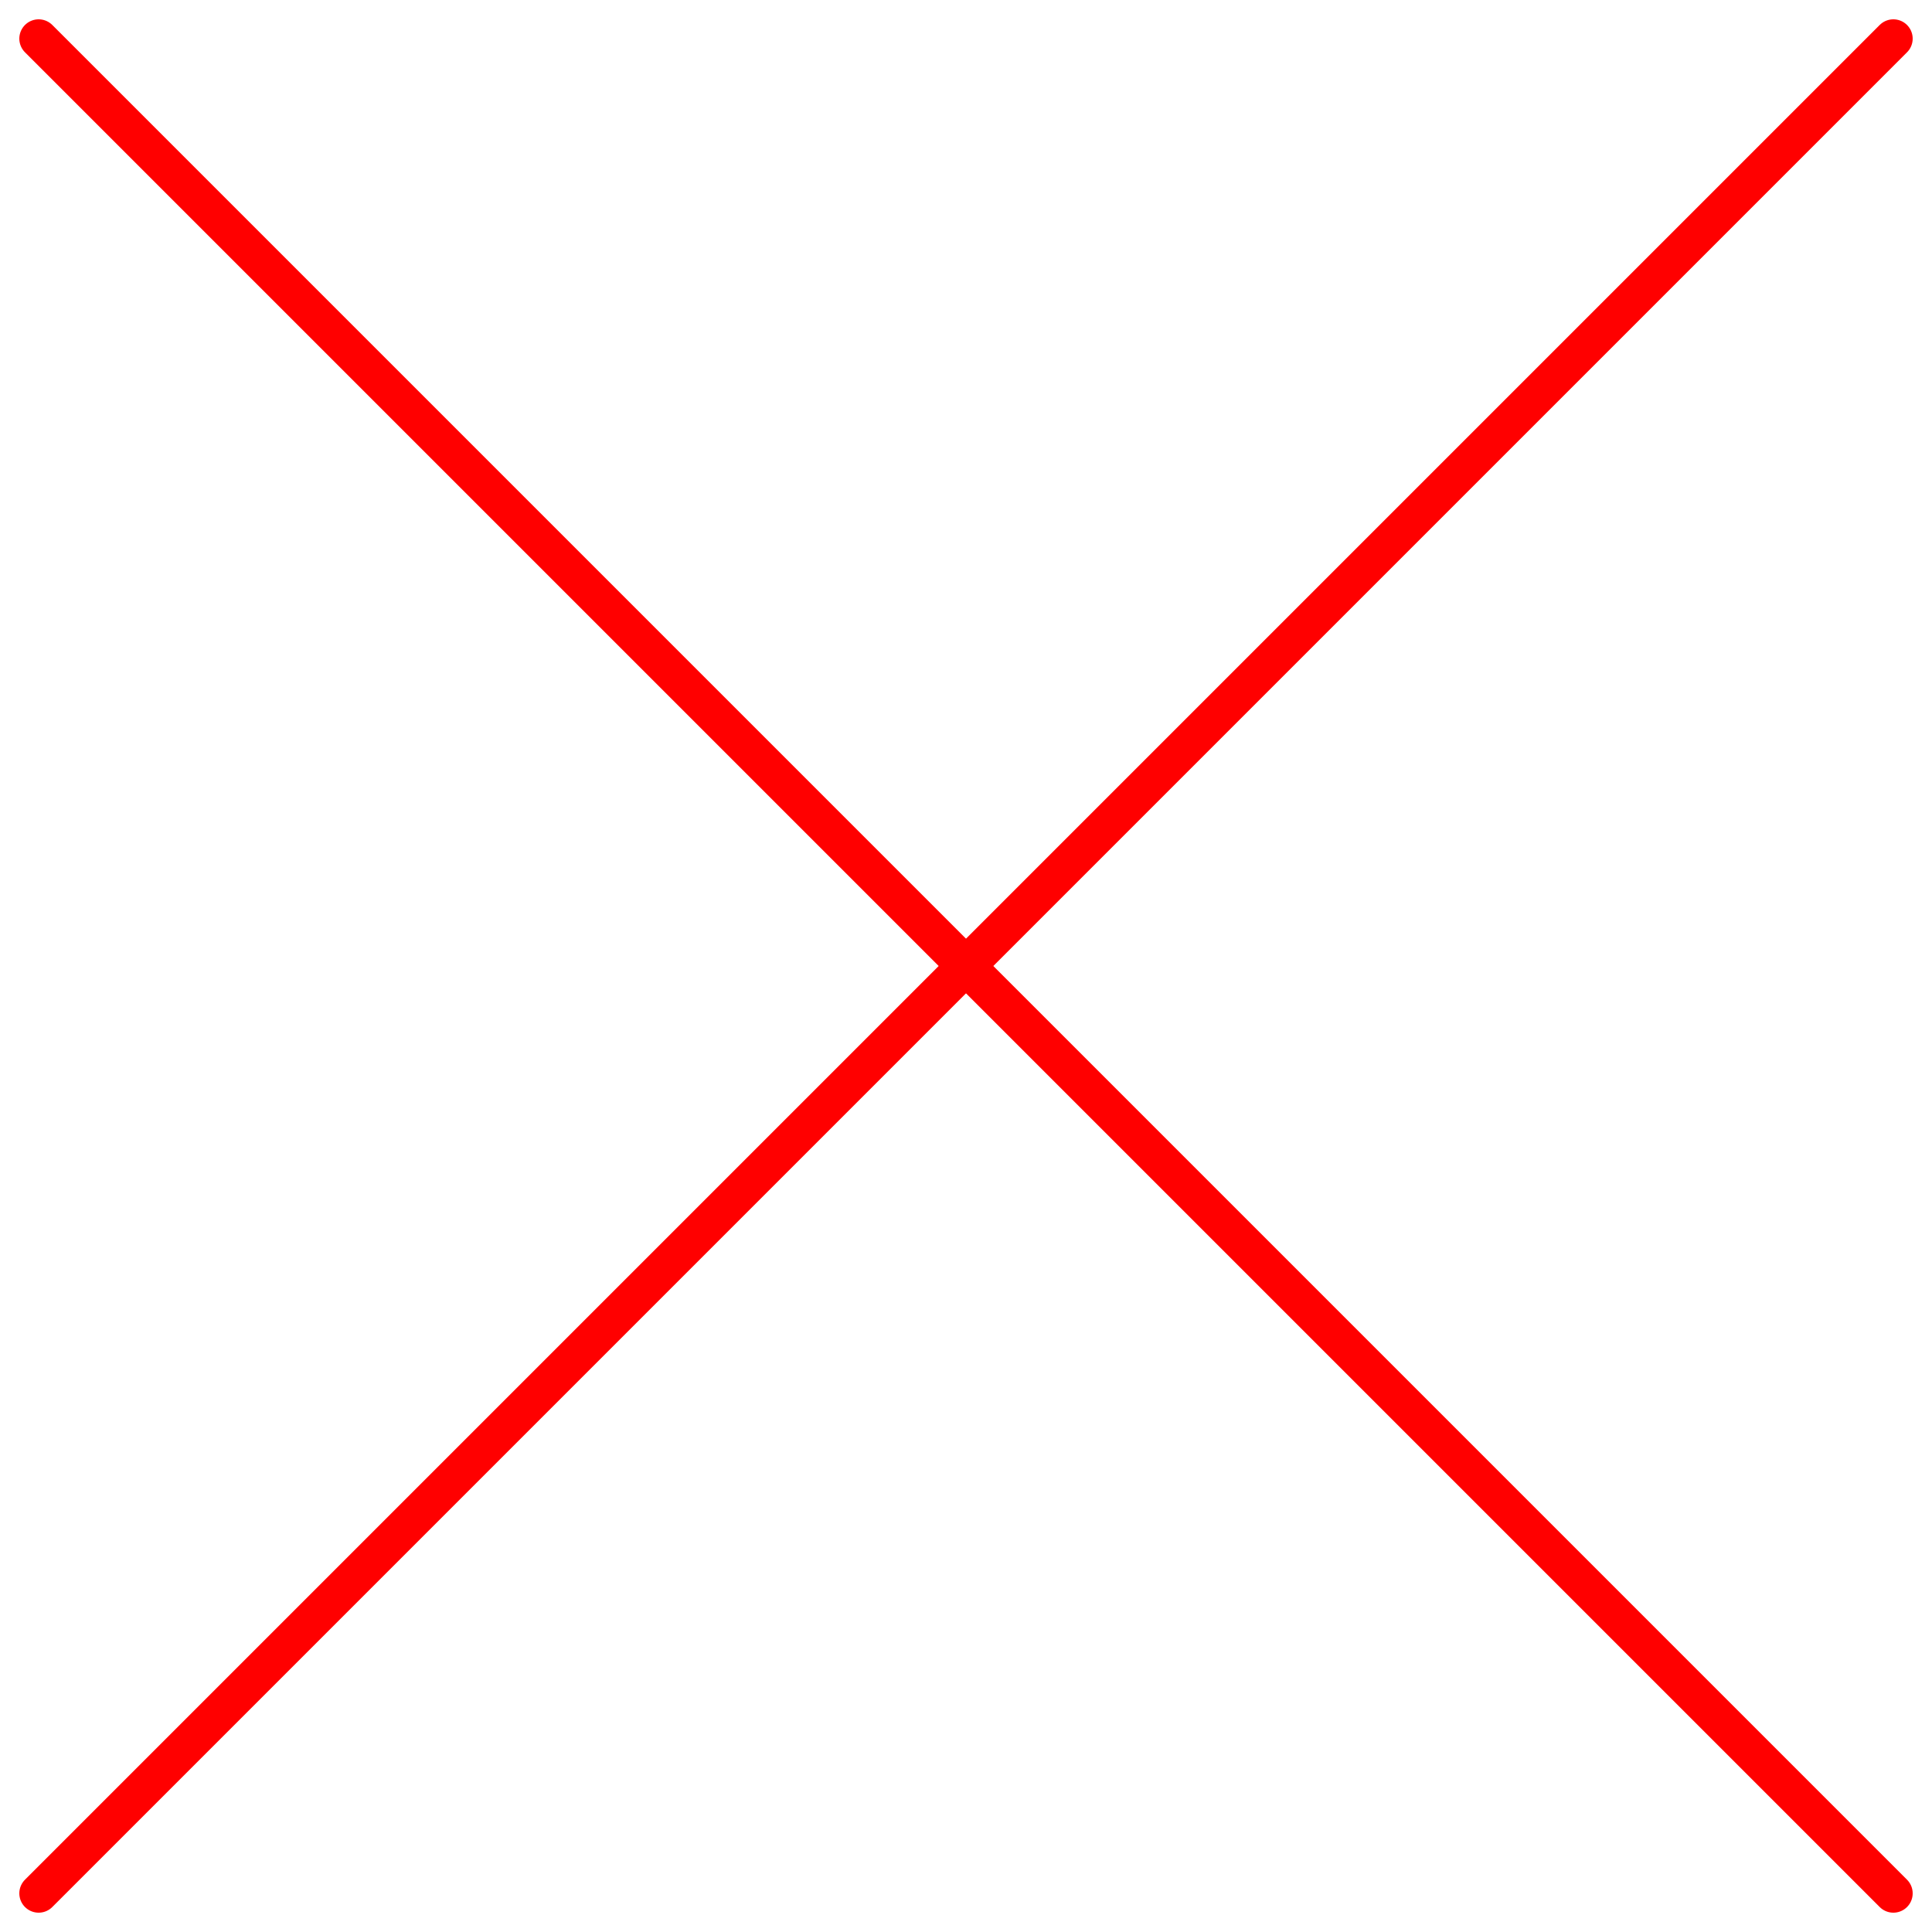
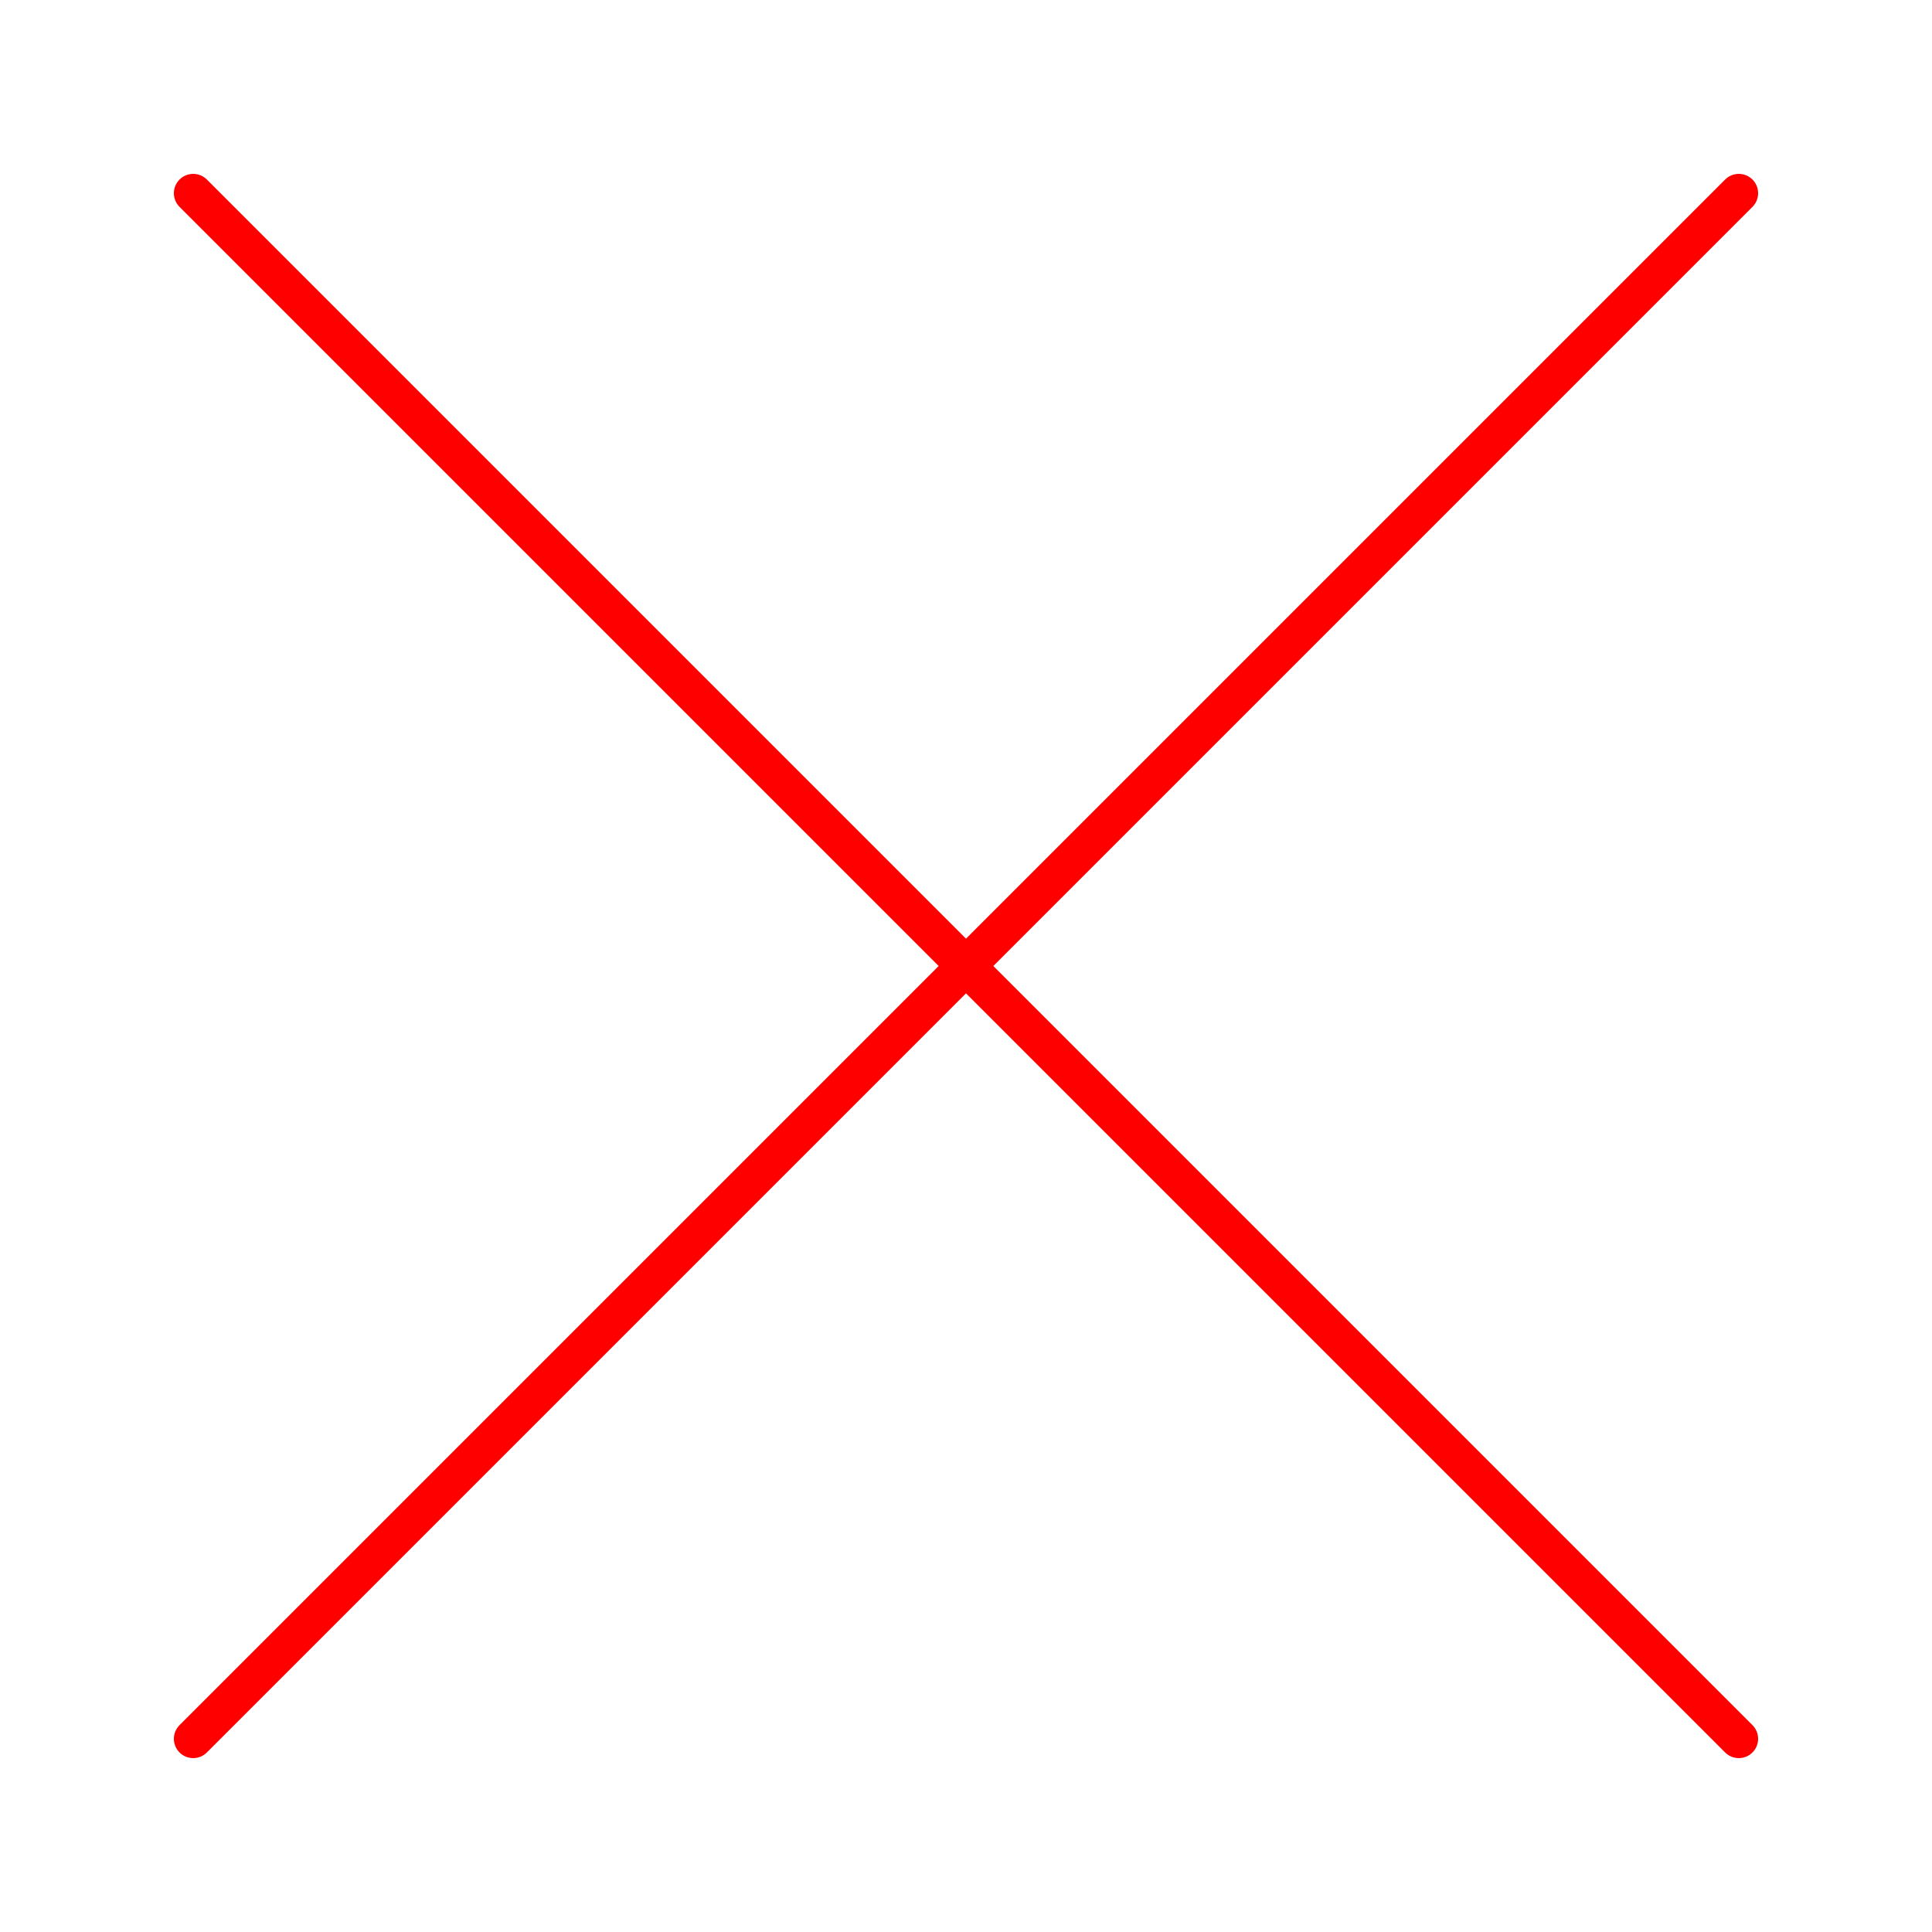
- <svg xmlns="http://www.w3.org/2000/svg" viewBox="0 0 100 100" stroke="red" stroke-linecap="round">
-   <line x1="2" y1="2" x2="98" y2="98" stroke-width="2" />
-   <line x1="98" y1="2" x2="2" y2="98" stroke-width="2" />
+ <svg xmlns="http://www.w3.org/2000/svg" viewBox="0 0 100 100" stroke-width="2" stroke="red" stroke-linecap="round">
+   <line x1="10" y1="10" x2="90" y2="90" />
+   <line x1="90" y1="10" x2="10" y2="90" />
</svg>
